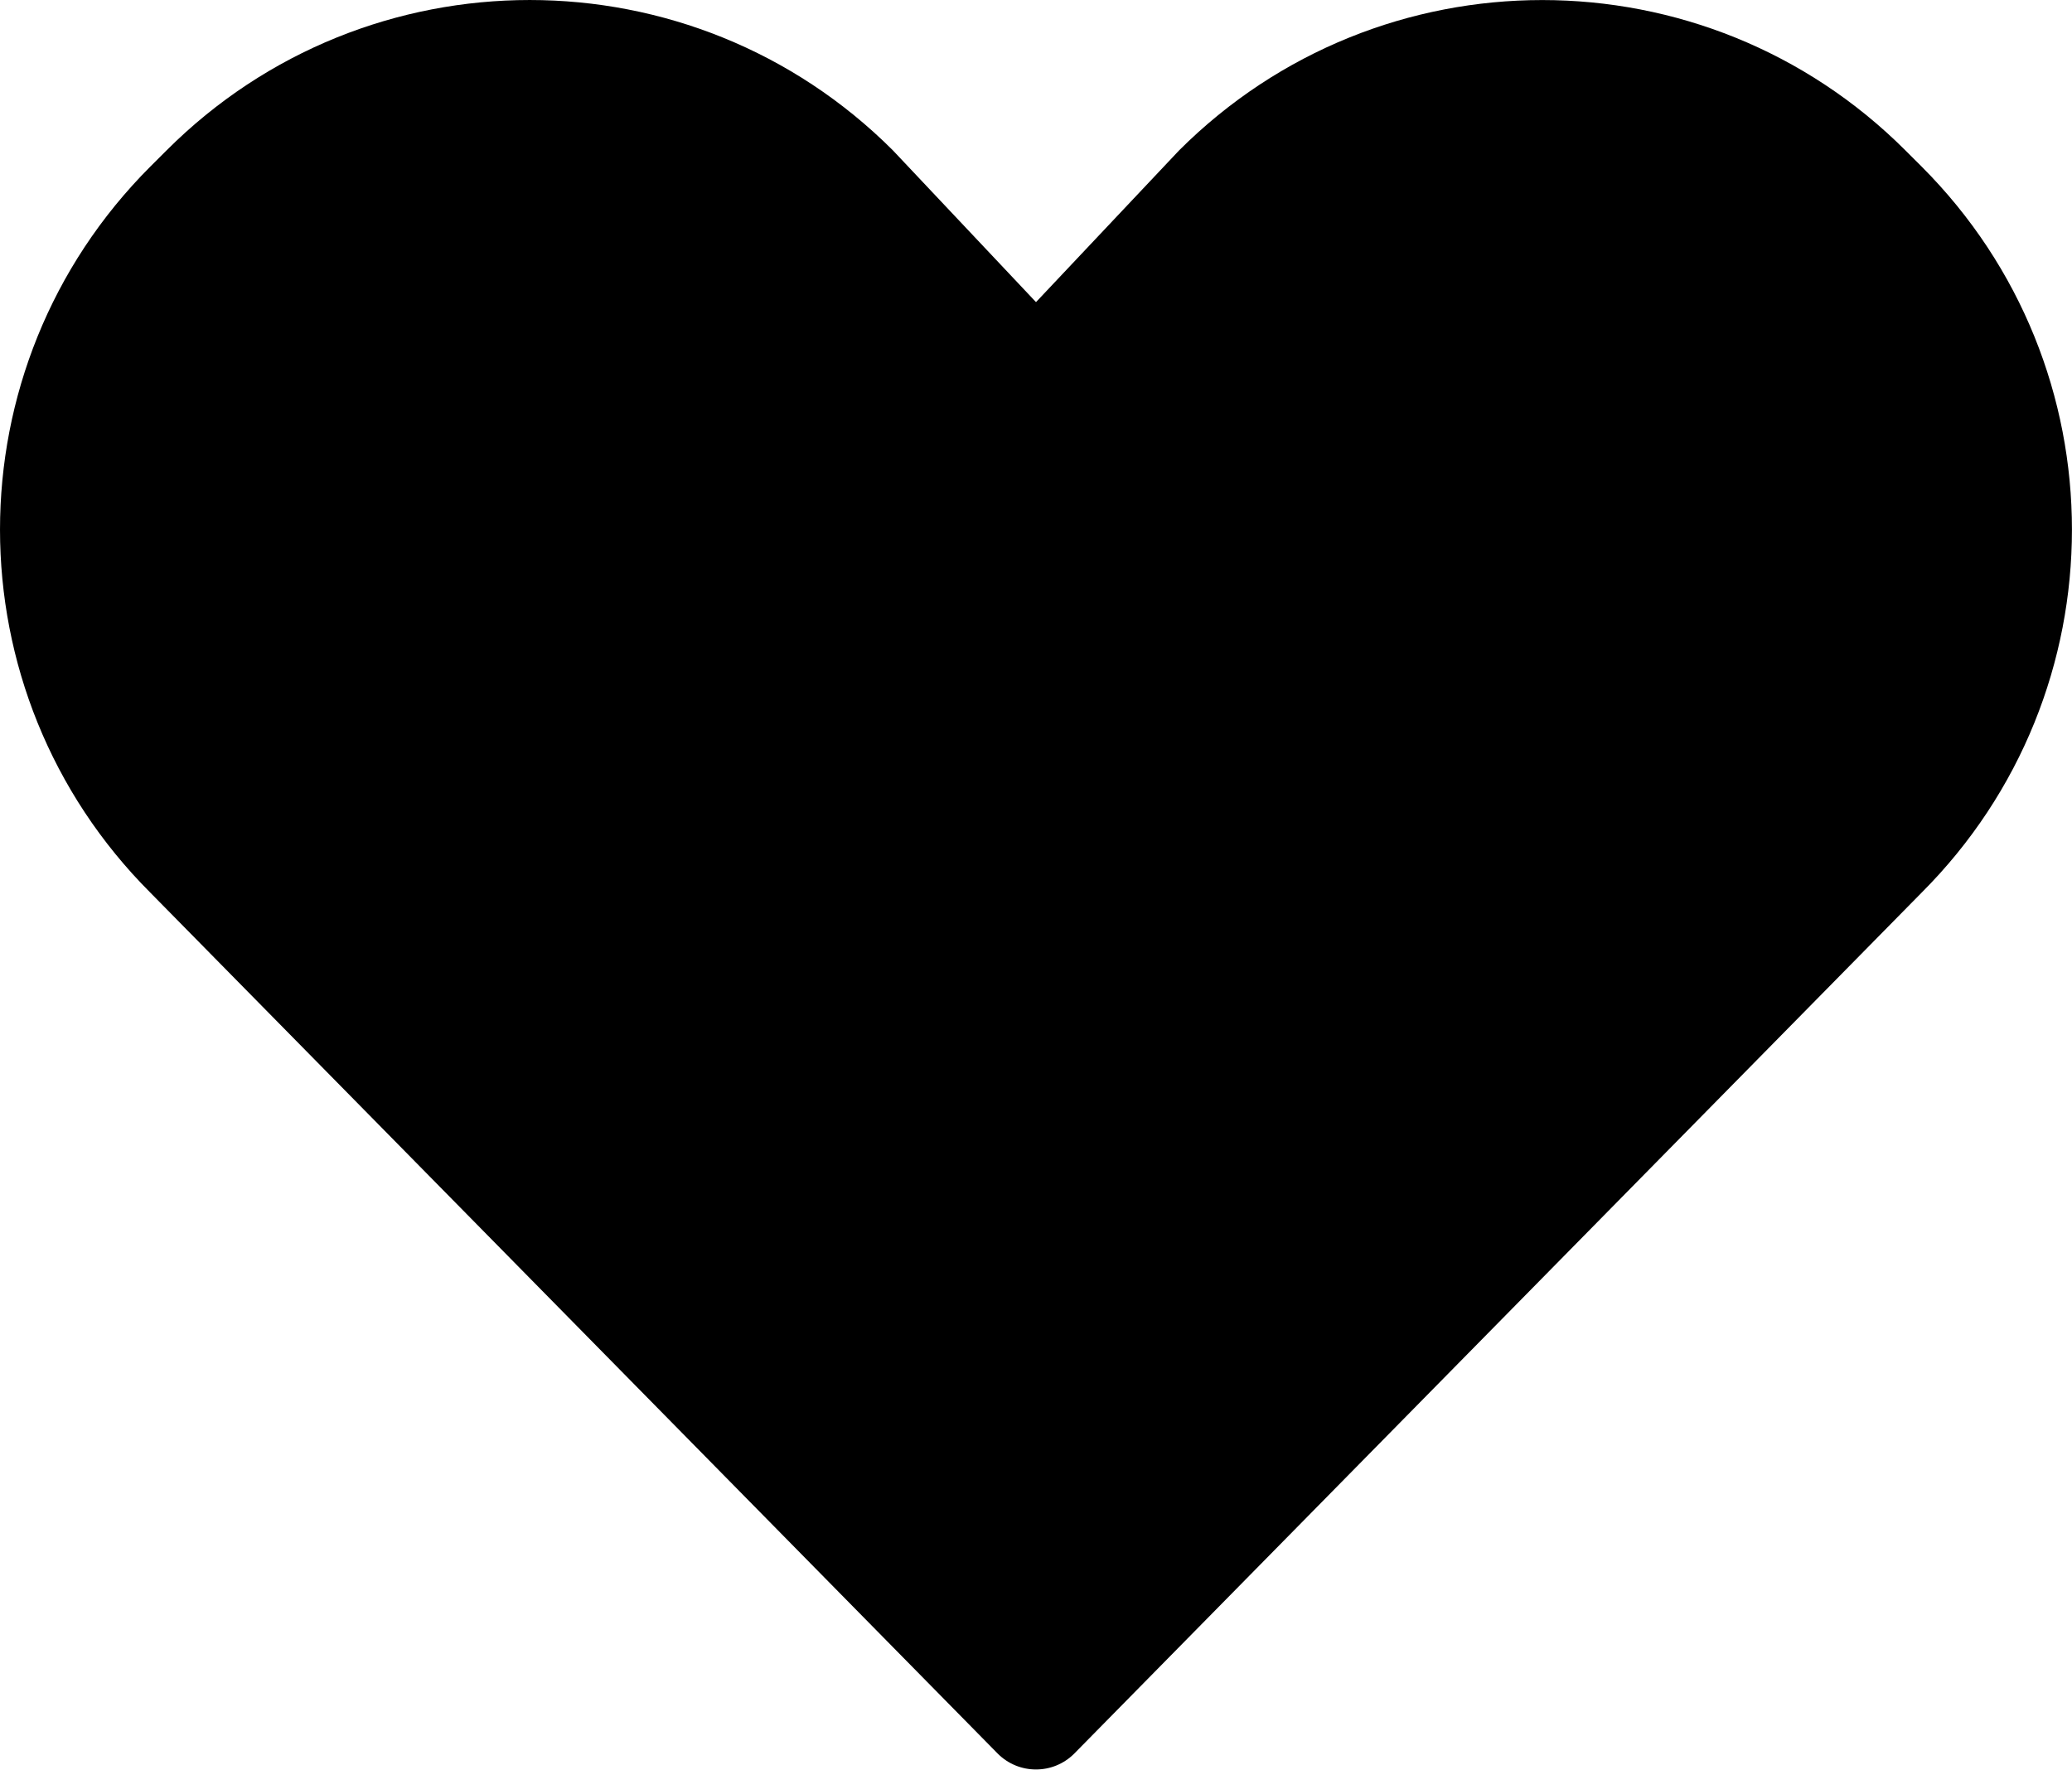
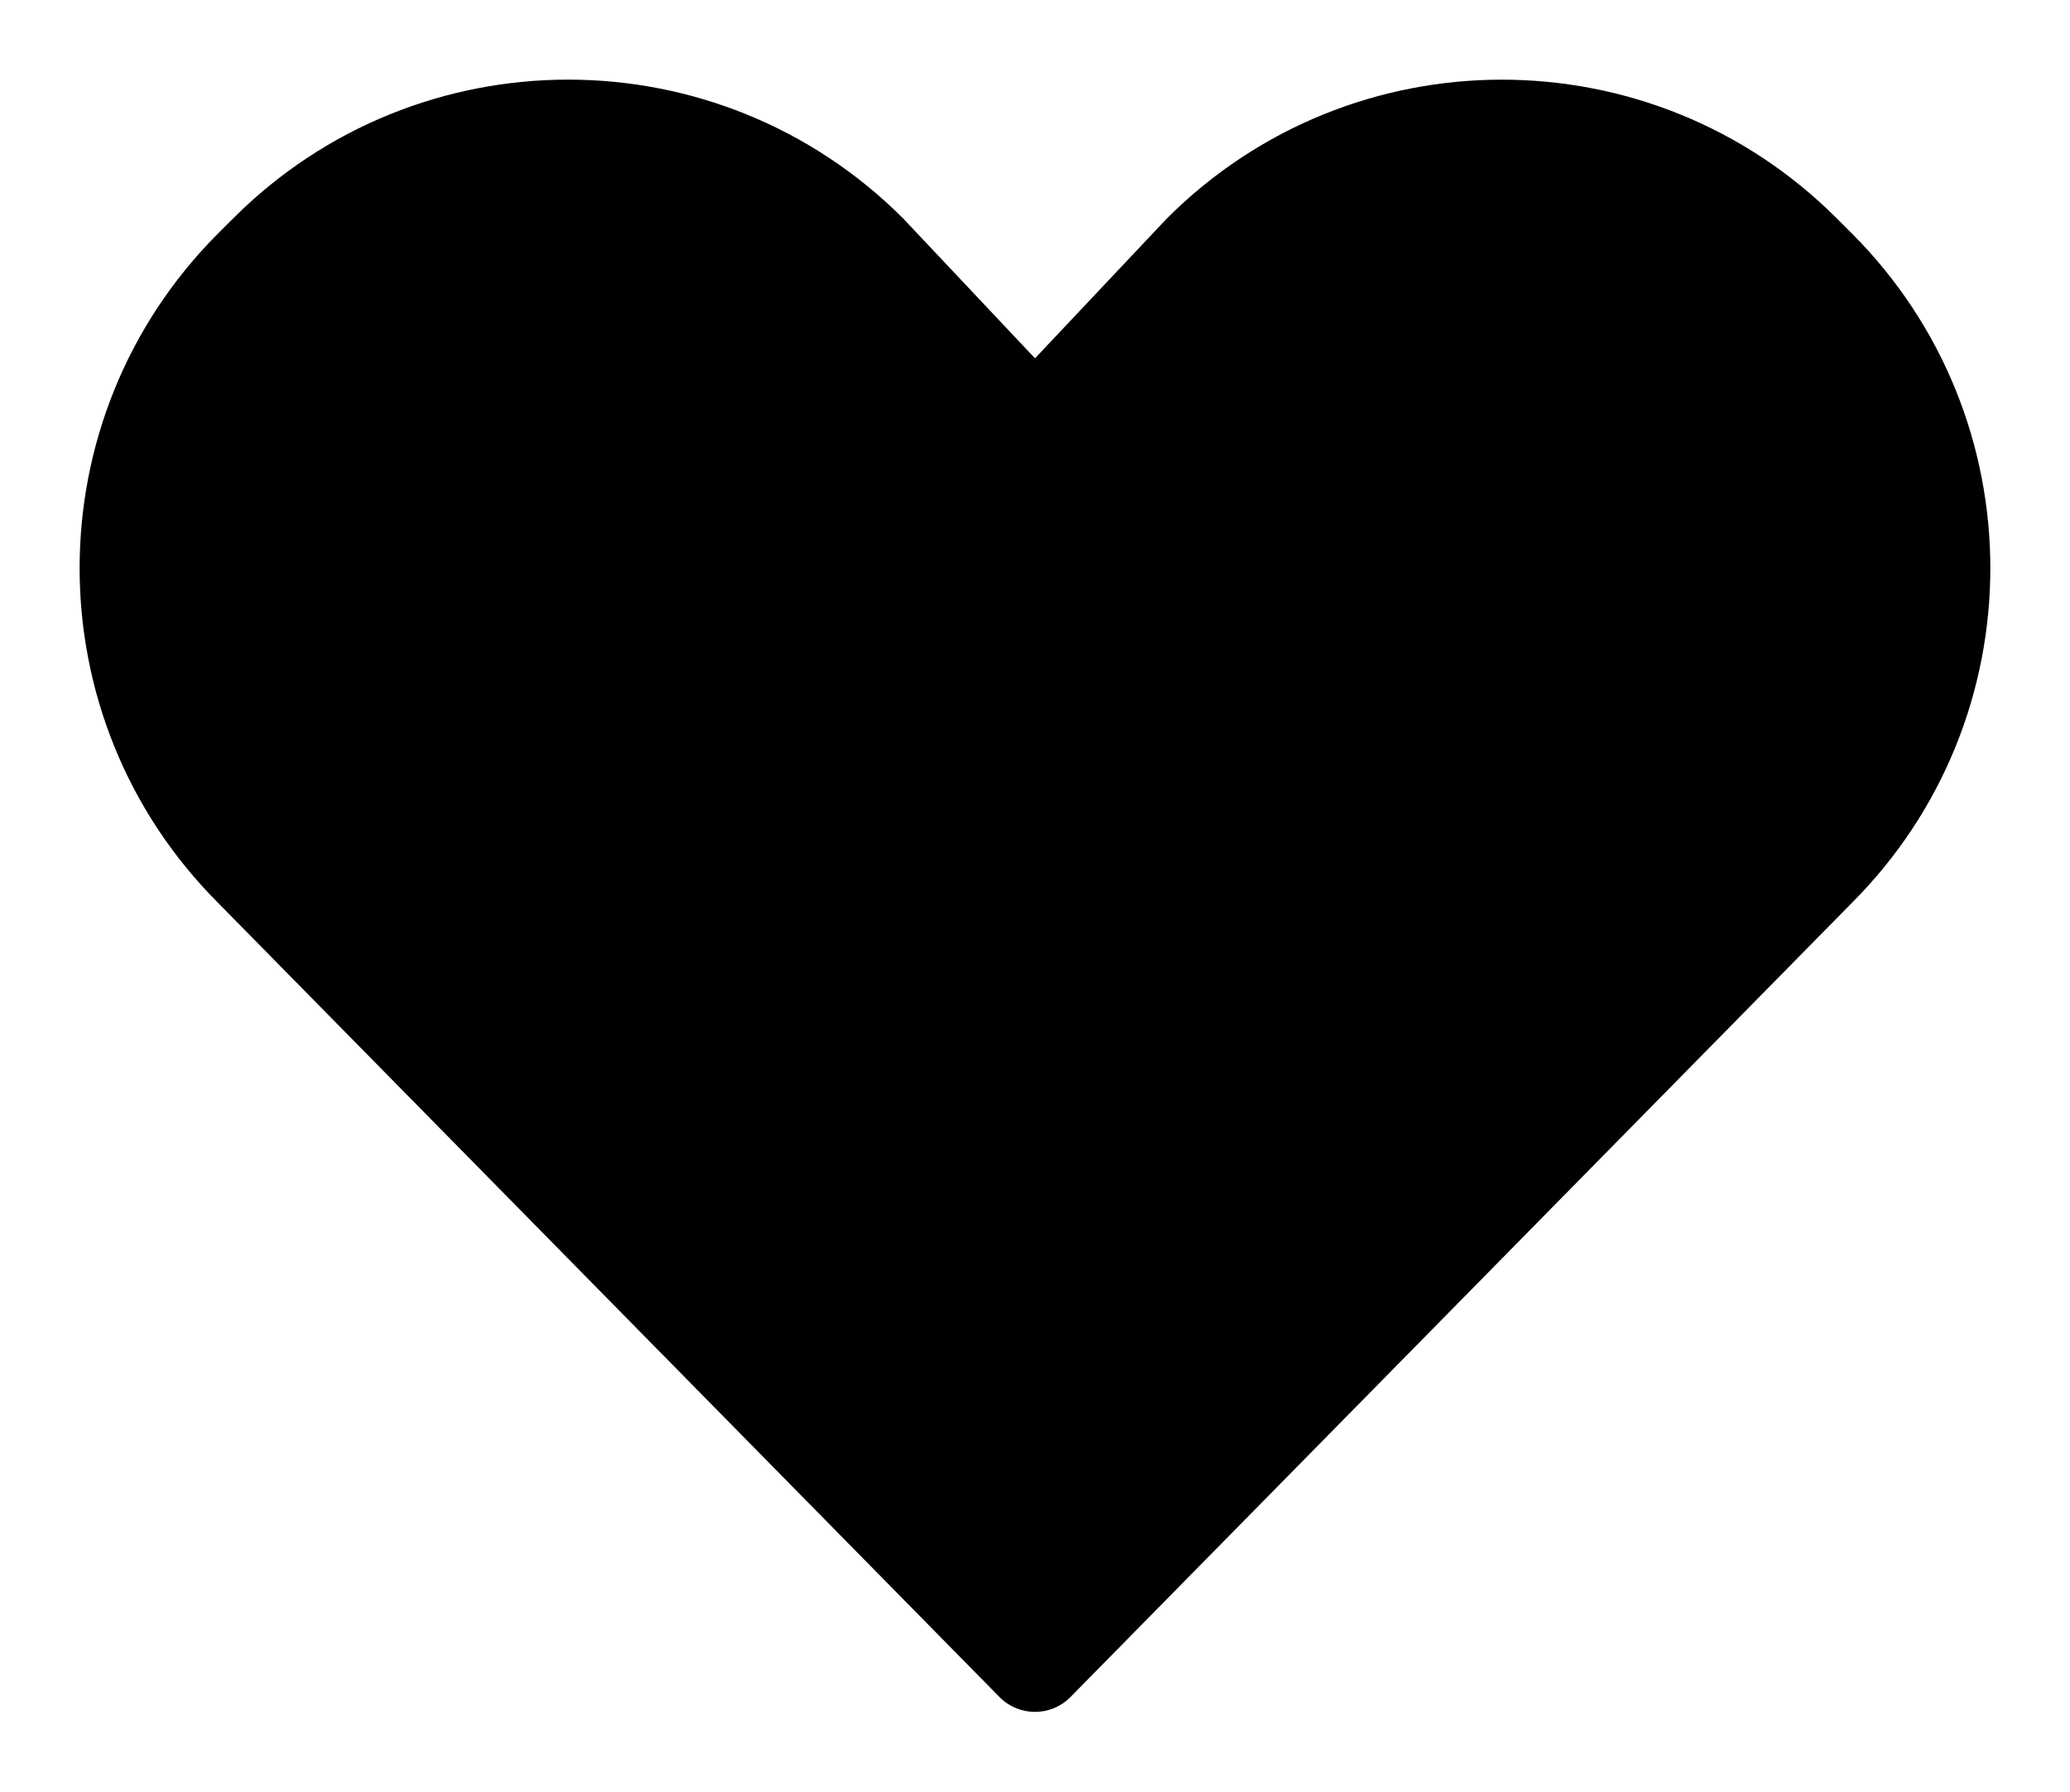
- <svg xmlns="http://www.w3.org/2000/svg" viewBox="0 0 48 41">
+ <svg xmlns="http://www.w3.org/2000/svg" viewBox="-2 -2 52 45">
  <defs>
    <style>.cls-1{fill:#418fde;}</style>
  </defs>
-   <g id="Layer_2" data-name="Layer 2">
+   <g data-name="Layer 2" id="Layer_2">
    <g id="Icons">
-       <path fill="param(fill)" stroke="param(outline)" stroke-width="param(outline-width) 0" d="M44.515,3.858l-.373-.372a11.9,11.9,0,0,0-16.828,0L24,7,20.686,3.485a11.9,11.9,0,0,0-16.828,0l-.373.372a11.9,11.9,0,0,0,0,16.828l19.629,19.947a1.252,1.252,0,0,0,1.771,0l19.629-19.947A11.9,11.9,0,0,0,44.515,3.858Z" />
+       <path d="M44.515,3.858l-.373-.372a11.9,11.9,0,0,0-16.828,0L24,7,20.686,3.485a11.9,11.9,0,0,0-16.828,0l-.373.372a11.9,11.9,0,0,0,0,16.828l19.629,19.947a1.252,1.252,0,0,0,1.771,0l19.629-19.947A11.9,11.9,0,0,0,44.515,3.858Z" fill="param(fill)" stroke="param(outline)" stroke-width="param(outline-width) 0" />
    </g>
  </g>
</svg>
